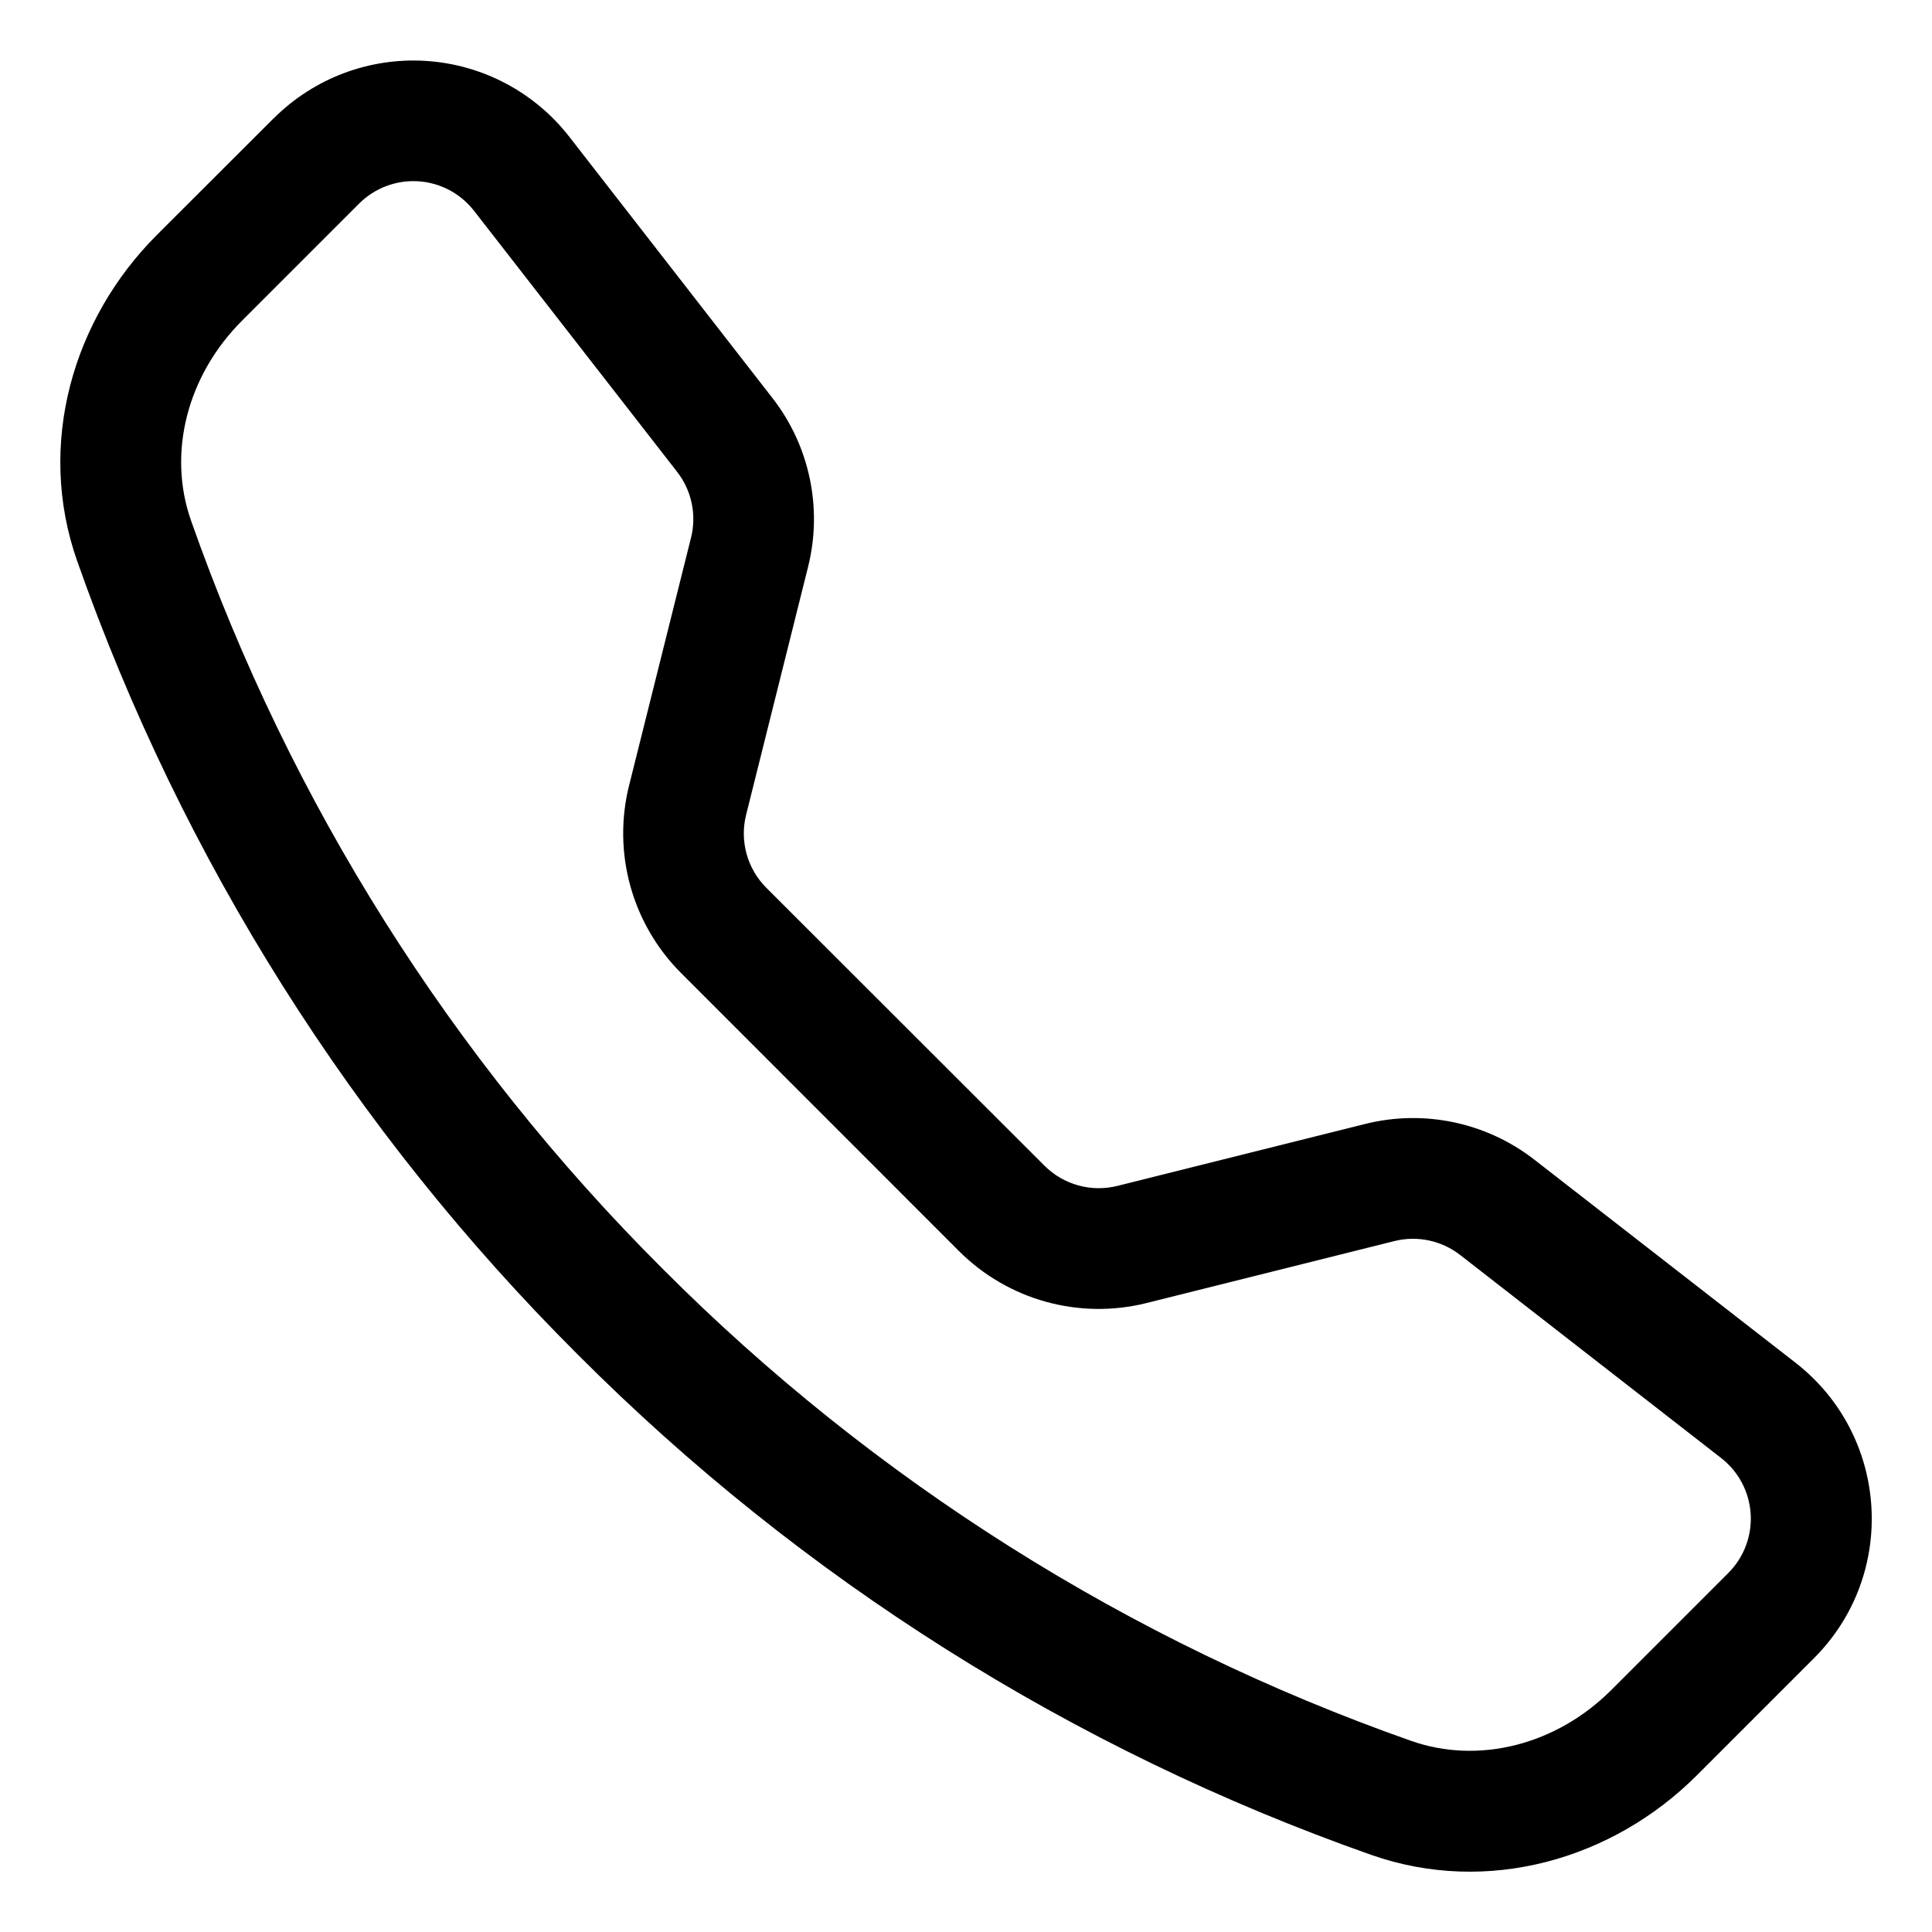
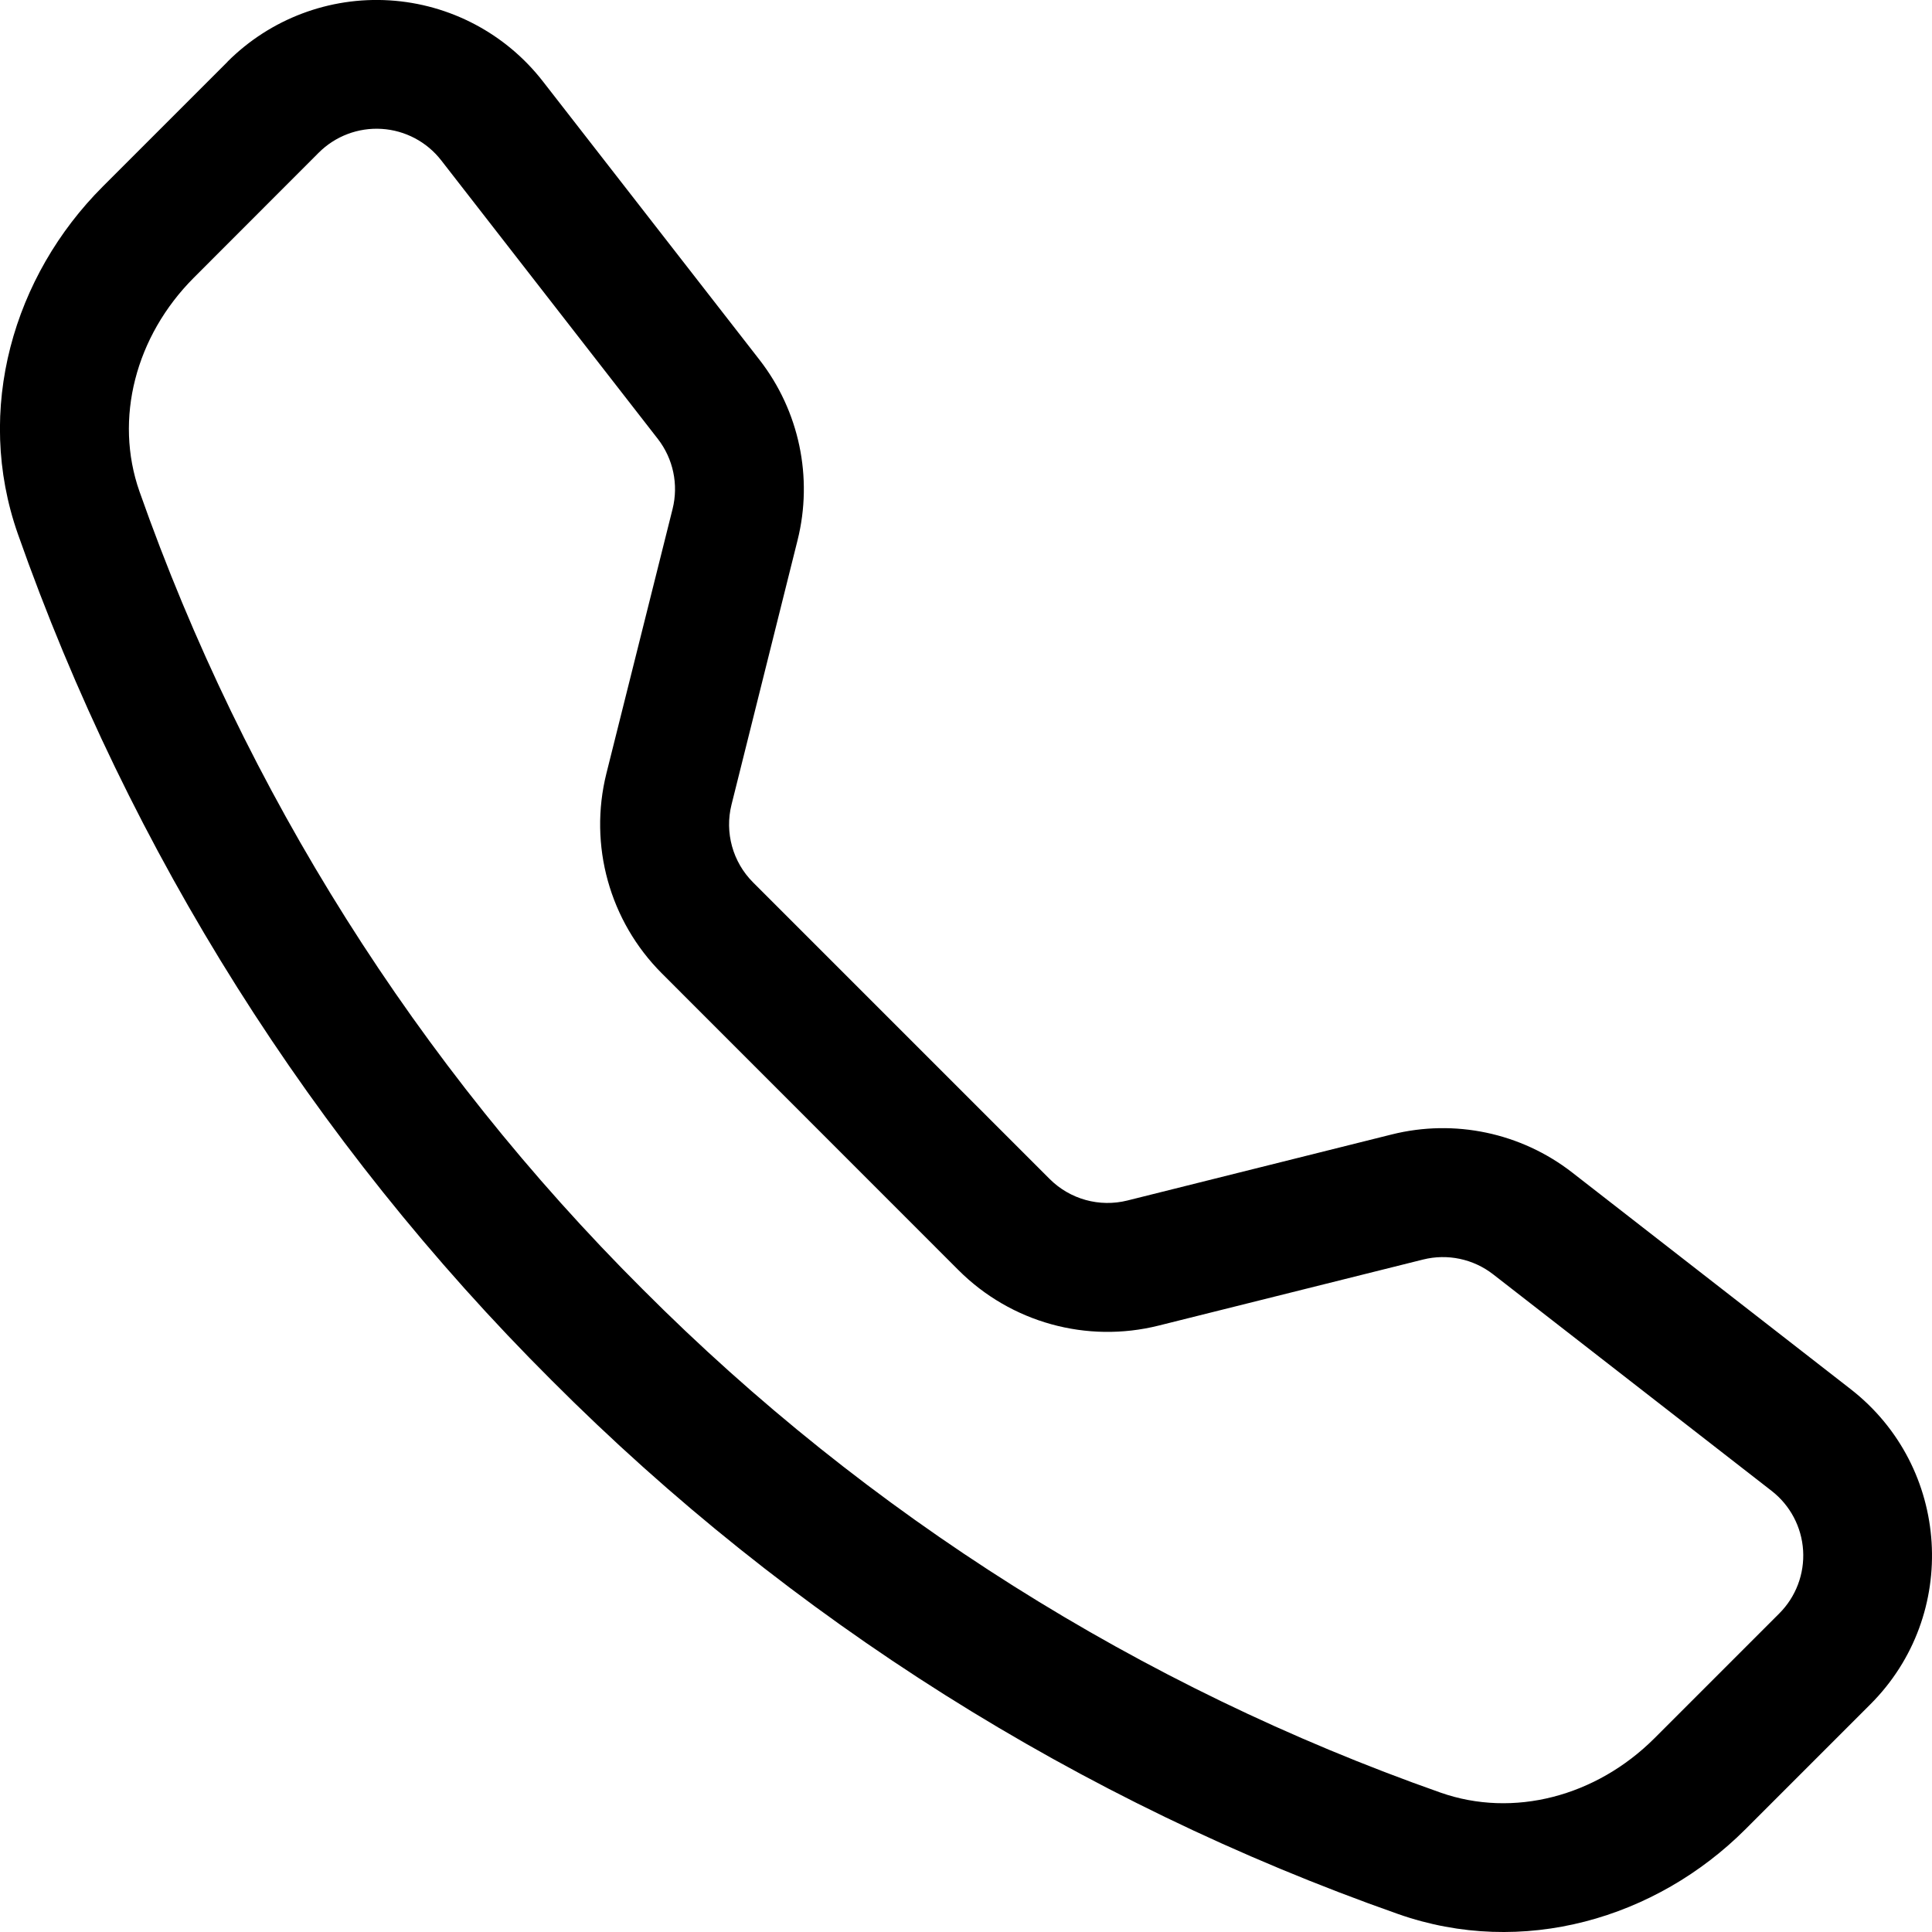
<svg xmlns="http://www.w3.org/2000/svg" width="1em" height="1em" viewBox="0 0 16 16" class="bi bi-telephone" fill="currentColor">
-   <path fill-rule="evenodd" d="M3.925 1.745a.636.636 0 0 0-.951-.059l-.97.97c-.453.453-.62 1.095-.421 1.658A16.47 16.47 0 0 0 5.49 10.51a16.471 16.471 0 0 0 6.196 3.907c.563.198 1.205.032 1.658-.421l.97-.97a.636.636 0 0 0-.06-.951l-2.162-1.682a.636.636 0 0 0-.544-.115l-2.052.513a1.636 1.636 0 0 1-1.554-.43L5.64 8.058a1.636 1.636 0 0 1-.43-1.554l.513-2.052a.636.636 0 0 0-.115-.544L3.925 1.745zM2.267.98a1.636 1.636 0 0 1 2.448.153l1.681 2.162c.309.396.418.913.296 1.4l-.513 2.053a.636.636 0 0 0 .167.604L8.65 9.654a.636.636 0 0 0 .604.167l2.052-.513a1.636 1.636 0 0 1 1.401.296l2.162 1.681c.777.604.849 1.753.153 2.448l-.97.97c-.693.693-1.73.998-2.697.658a17.47 17.47 0 0 1-6.571-4.144A17.47 17.47 0 0 1 .639 4.646c-.34-.967-.035-2.004.658-2.698l.97-.969z" />
+   <path fill-rule="evenodd" d="M3.654 1.328a.678.678 0 0 0-1.015-.063L1.605 2.3c-.483.484-.661 1.169-.45 1.77a17.568 17.568 0 0 0 4.168 6.608 17.569 17.569 0 0 0 6.608 4.168c.601.211 1.286.033 1.77-.45l1.034-1.034a.678.678 0 0 0-.063-1.015l-2.307-1.794a.678.678 0 0 0-.58-.122l-2.19.547a1.745 1.745 0 0 1-1.657-.459L5.482 8.062a1.745 1.745 0 0 1-.46-1.657l.548-2.19a.678.678 0 0 0-.122-.58L3.654 1.328zM1.884.511a1.745 1.745 0 0 1 2.612.163L6.29 2.98c.329.423.445.974.315 1.494l-.547 2.19a.678.678 0 0 0 .178.643l2.457 2.457a.678.678 0 0 0 .644.178l2.189-.547a1.745 1.745 0 0 1 1.494.315l2.306 1.794c.829.645.905 1.87.163 2.611l-1.034 1.034c-.74.74-1.846 1.065-2.877.702a18.634 18.634 0 0 1-7.01-4.42 18.634 18.634 0 0 1-4.42-7.009c-.362-1.03-.037-2.137.703-2.877L1.885.511z" />
</svg>
